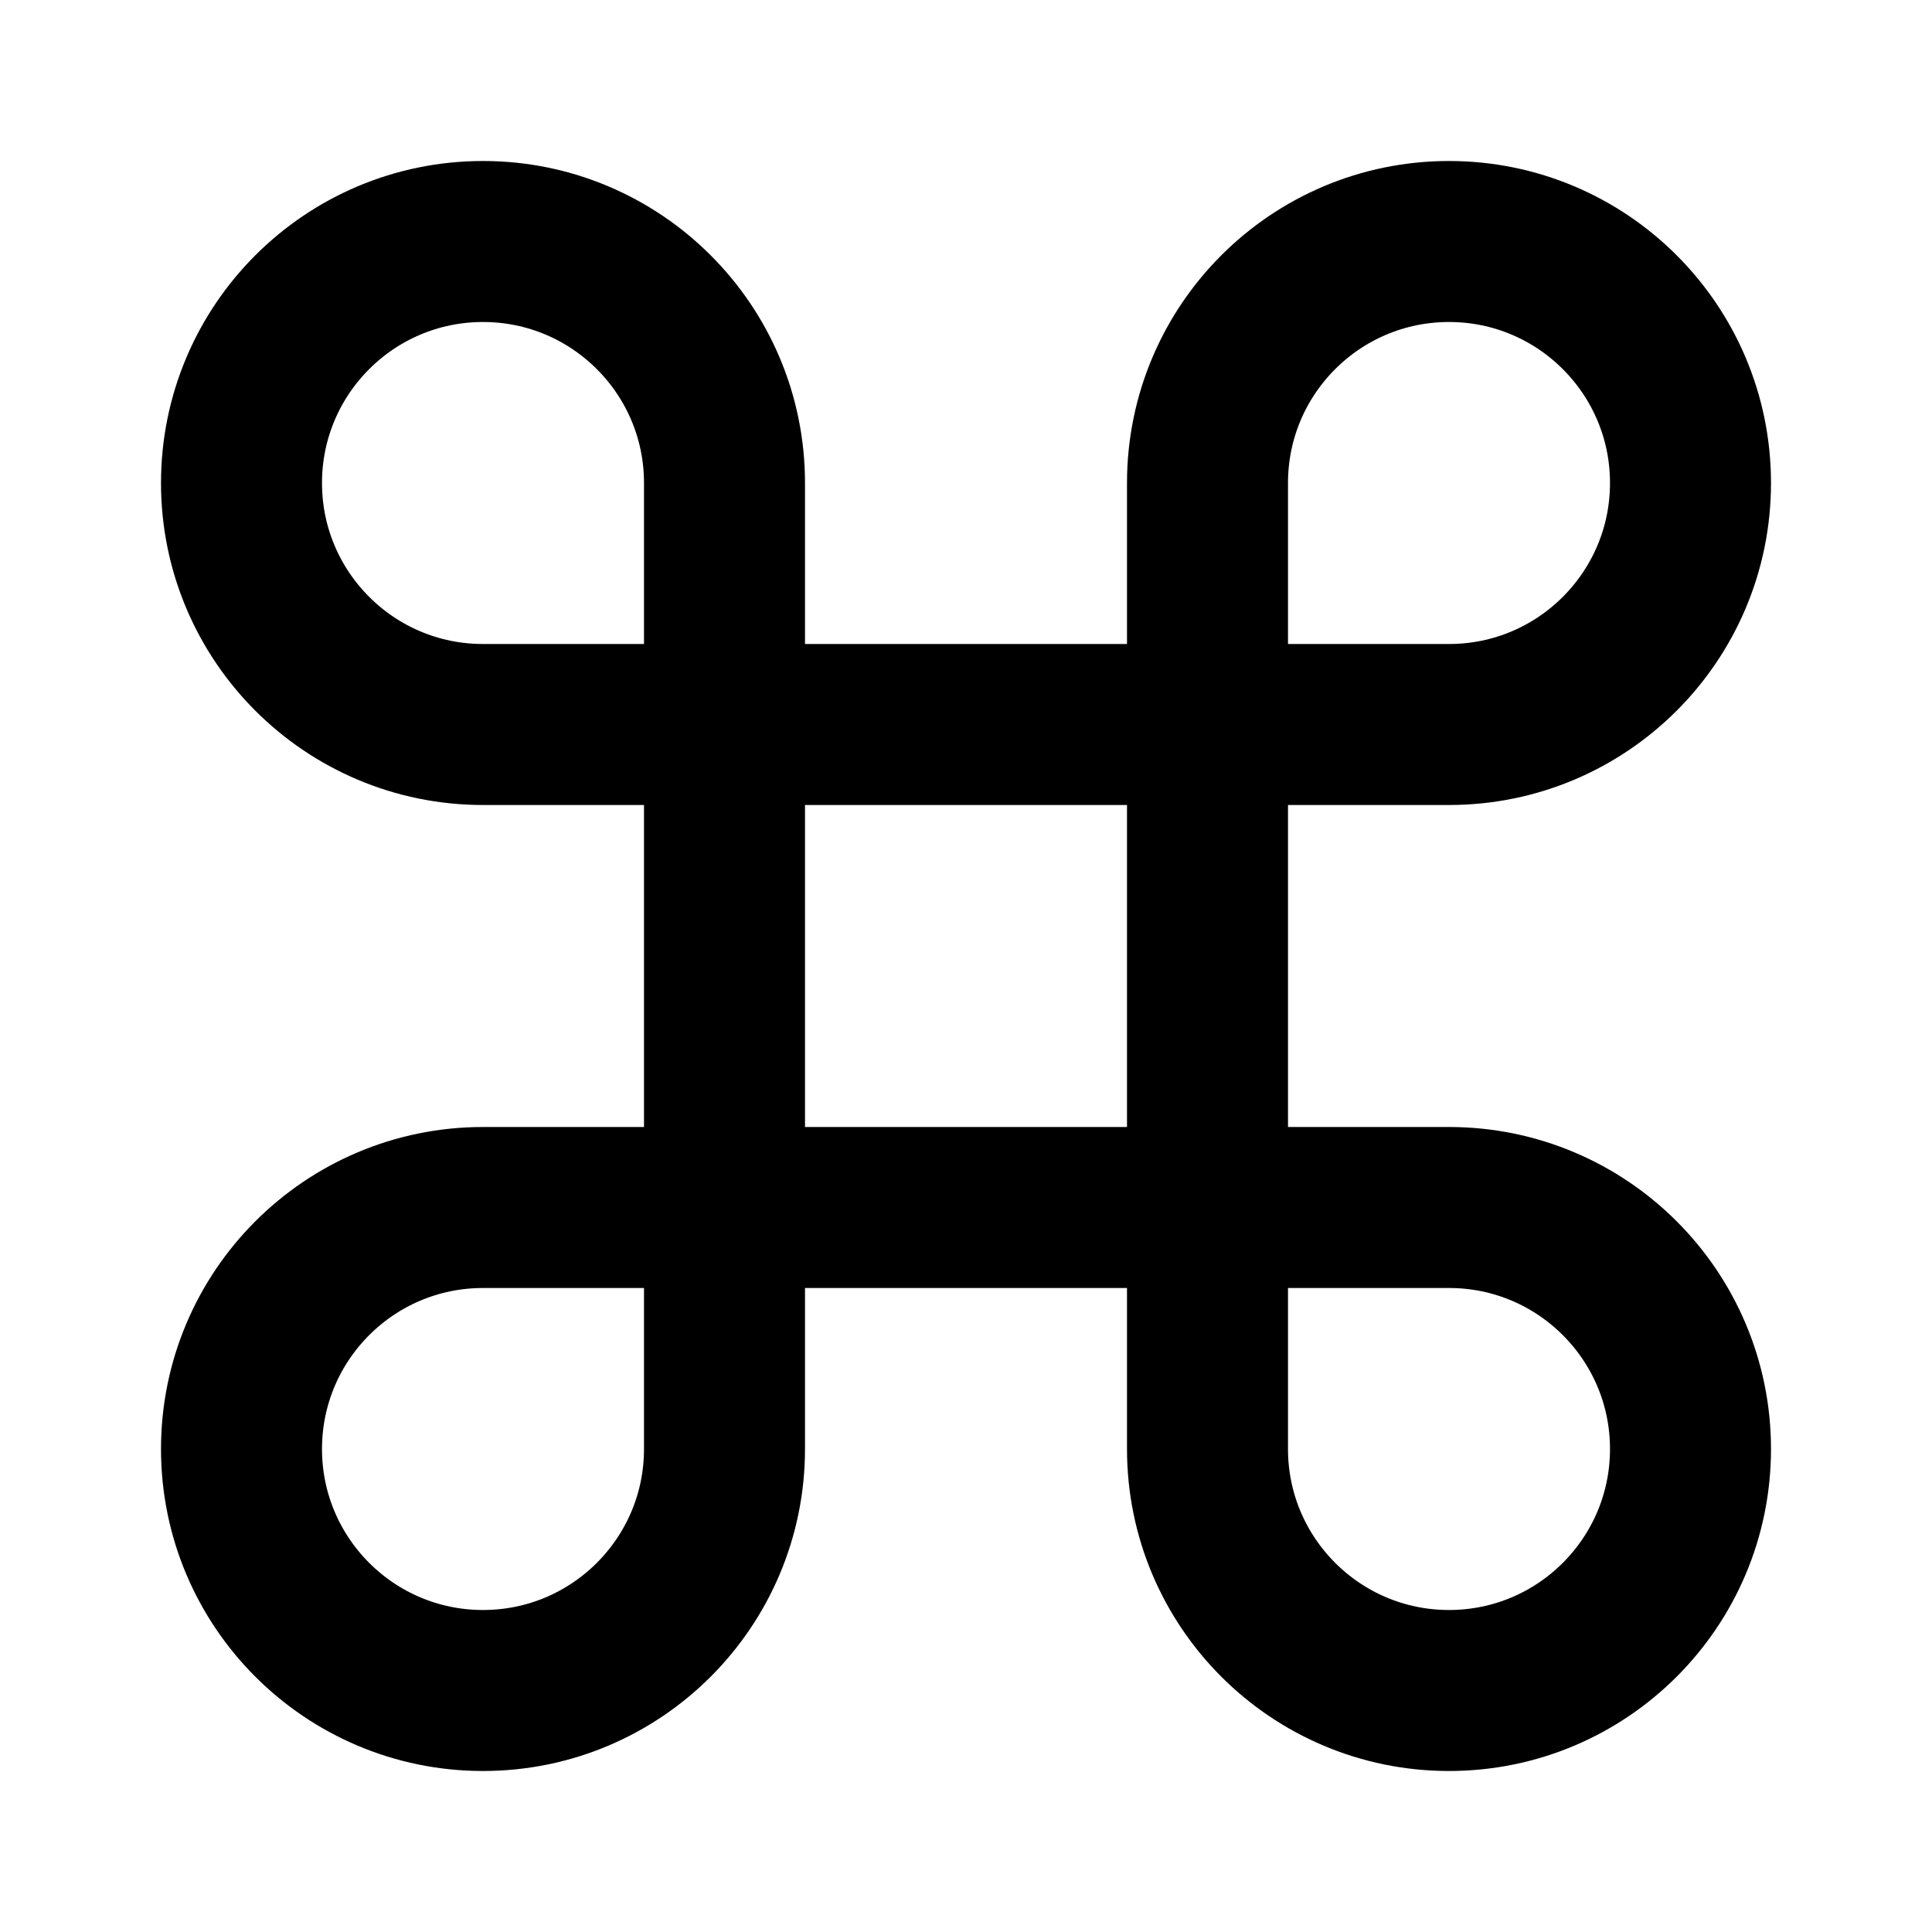
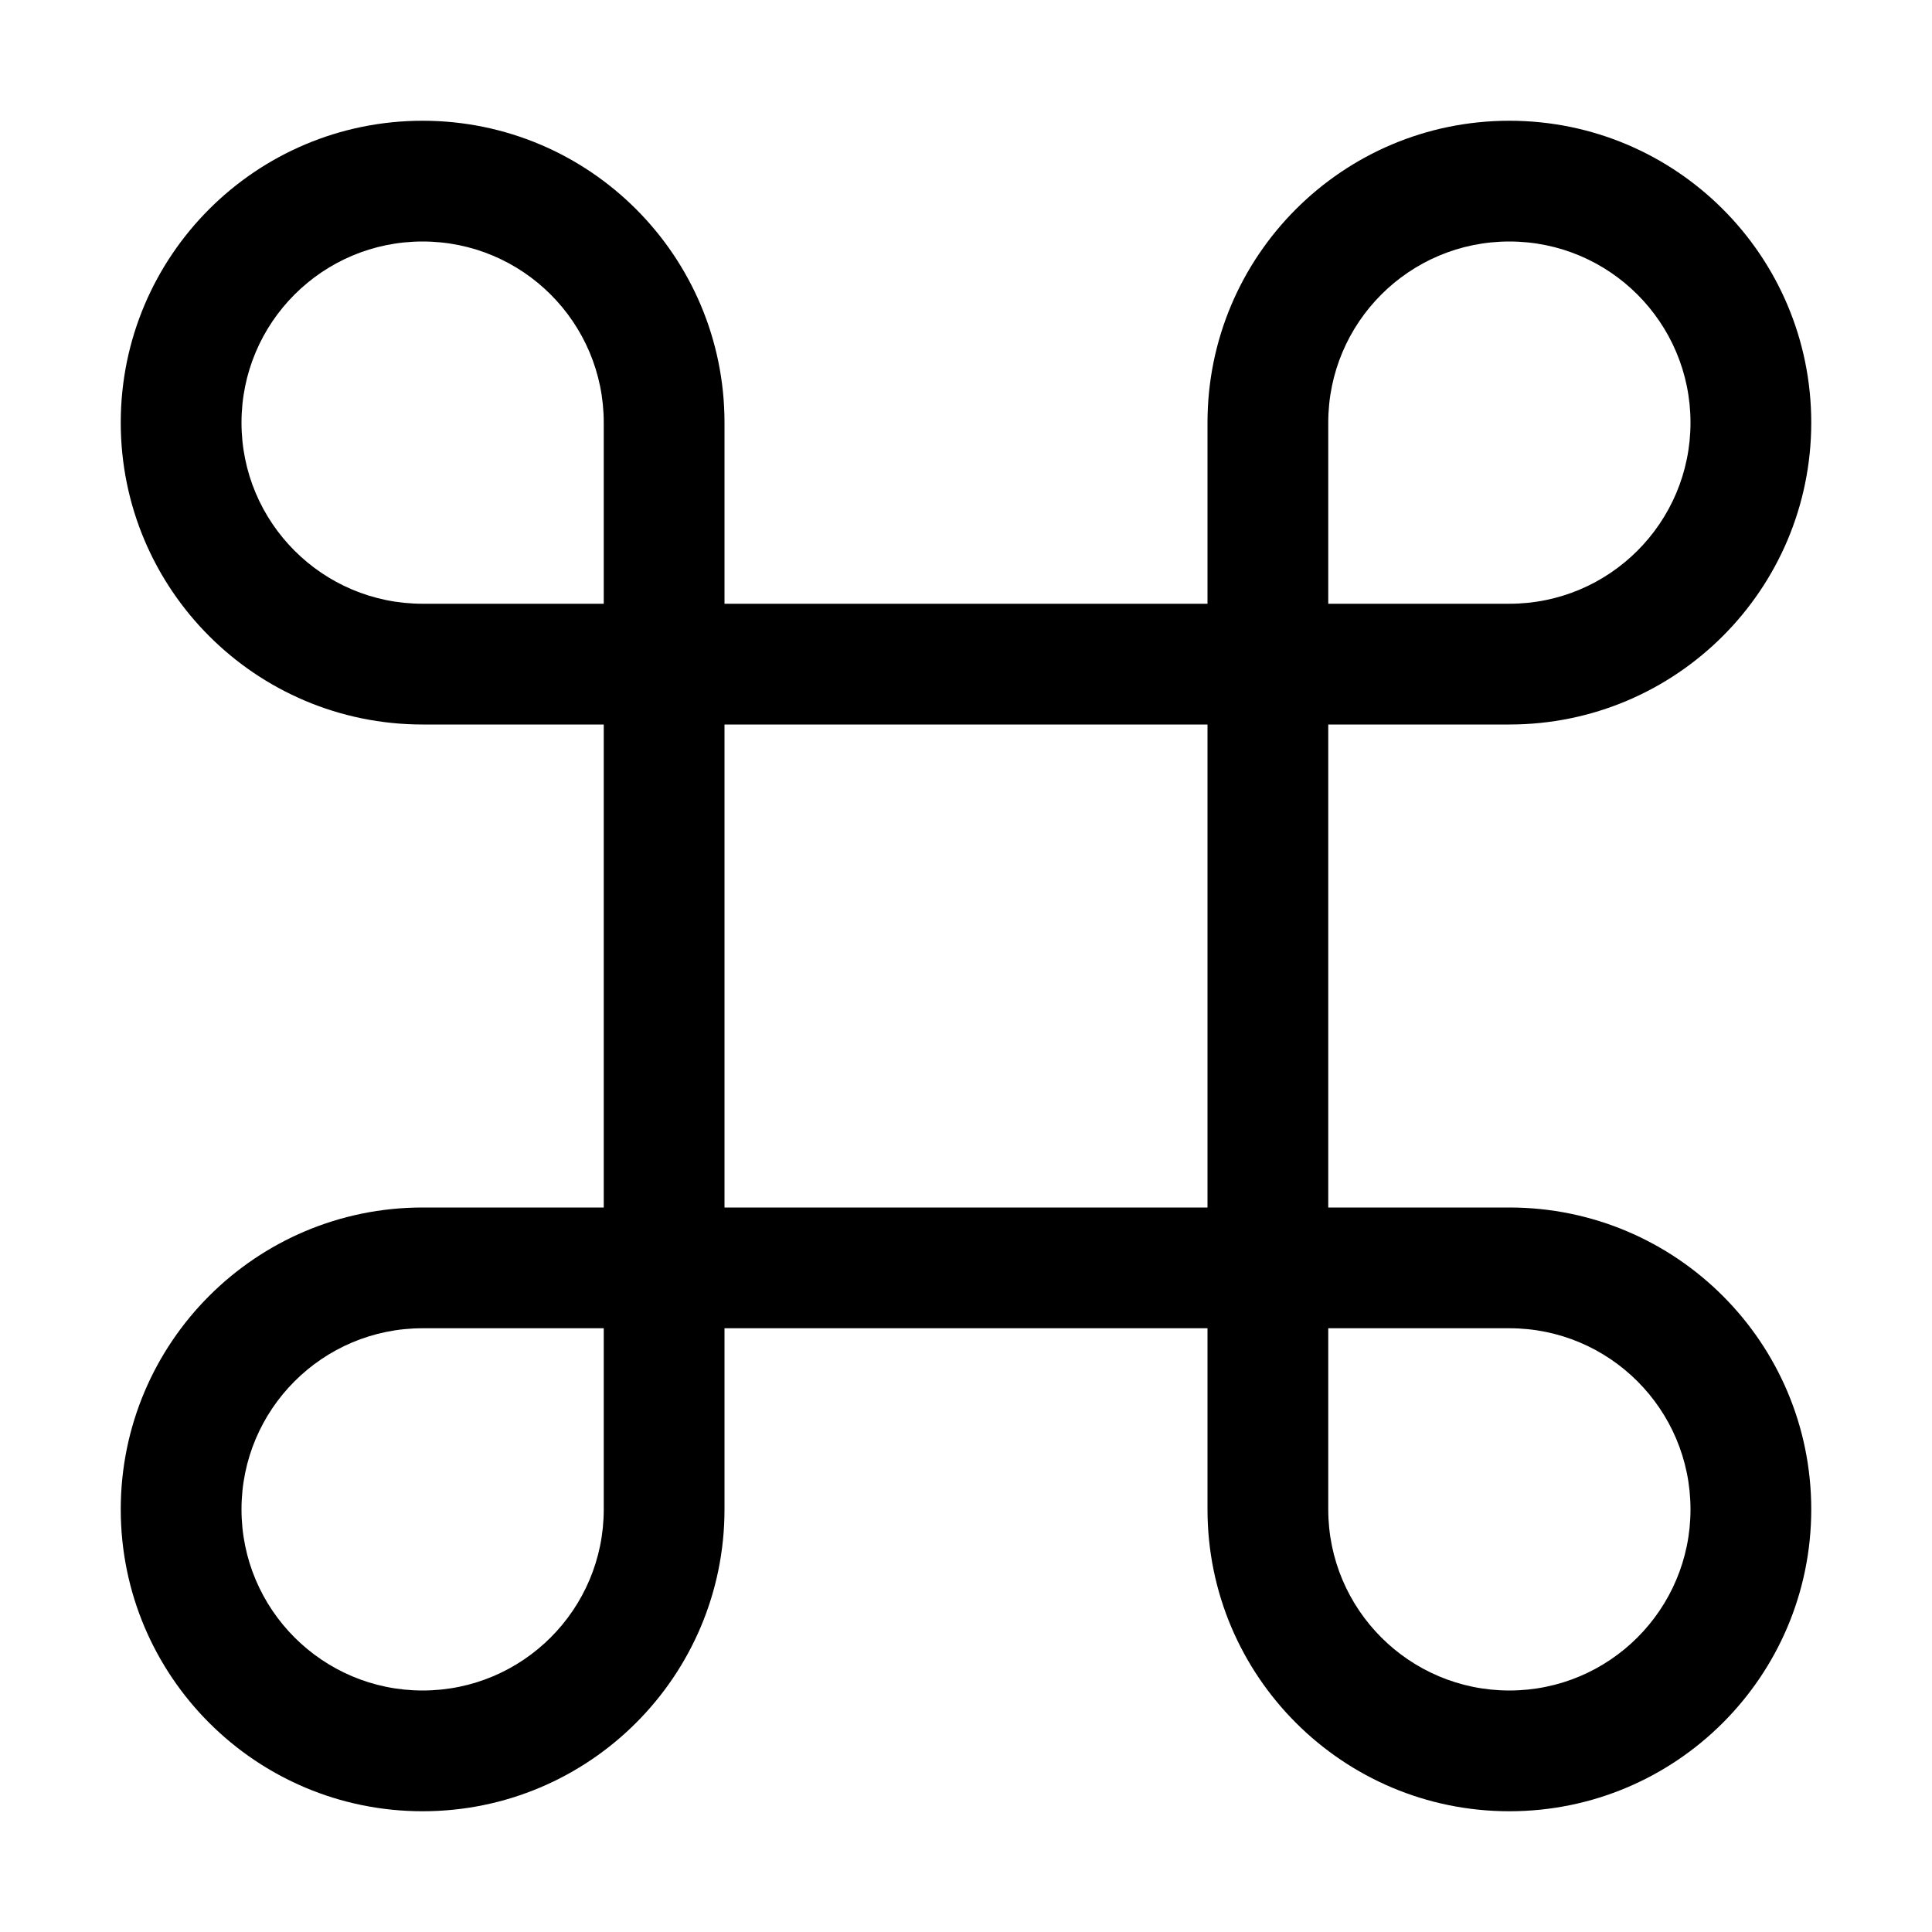
- <svg xmlns="http://www.w3.org/2000/svg" width="24" height="24" viewBox="0 0 24 24" fill="none" stroke="currentColor" stroke-width="2" stroke-linecap="round" stroke-linejoin="round" class="feather feather-command">
-   <path d="M18 3a3 3 0 0 0-3 3v12a3 3 0 0 0 3 3 3 3 0 0 0 3-3 3 3 0 0 0-3-3H6a3 3 0 0 0-3 3 3 3 0 0 0 3 3 3 3 0 0 0 3-3V6a3 3 0 0 0-3-3 3 3 0 0 0-3 3 3 3 0 0 0 3 3h12a3 3 0 0 0 3-3 3 3 0 0 0-3-3z" />
+ <svg xmlns="http://www.w3.org/2000/svg" width="800px" height="800px" viewBox="0 0 16 16" fill="#000000" class="bi bi-command">
+   <path d="M3.5 2A1.5 1.5 0 0 1 5 3.5V5H3.5a1.5 1.5 0 1 1 0-3zM6 5V3.5A2.5 2.5 0 1 0 3.5 6H5v4H3.5A2.5 2.5 0 1 0 6 12.5V11h4v1.5a2.5 2.5 0 1 0 2.5-2.5H11V6h1.5A2.5 2.5 0 1 0 10 3.5V5H6zm4 1v4H6V6h4zm1-1V3.5A1.5 1.5 0 1 1 12.5 5H11zm0 6h1.5a1.5 1.5 0 1 1-1.5 1.5V11zm-6 0v1.5A1.5 1.5 0 1 1 3.5 11H5z" />
</svg>
